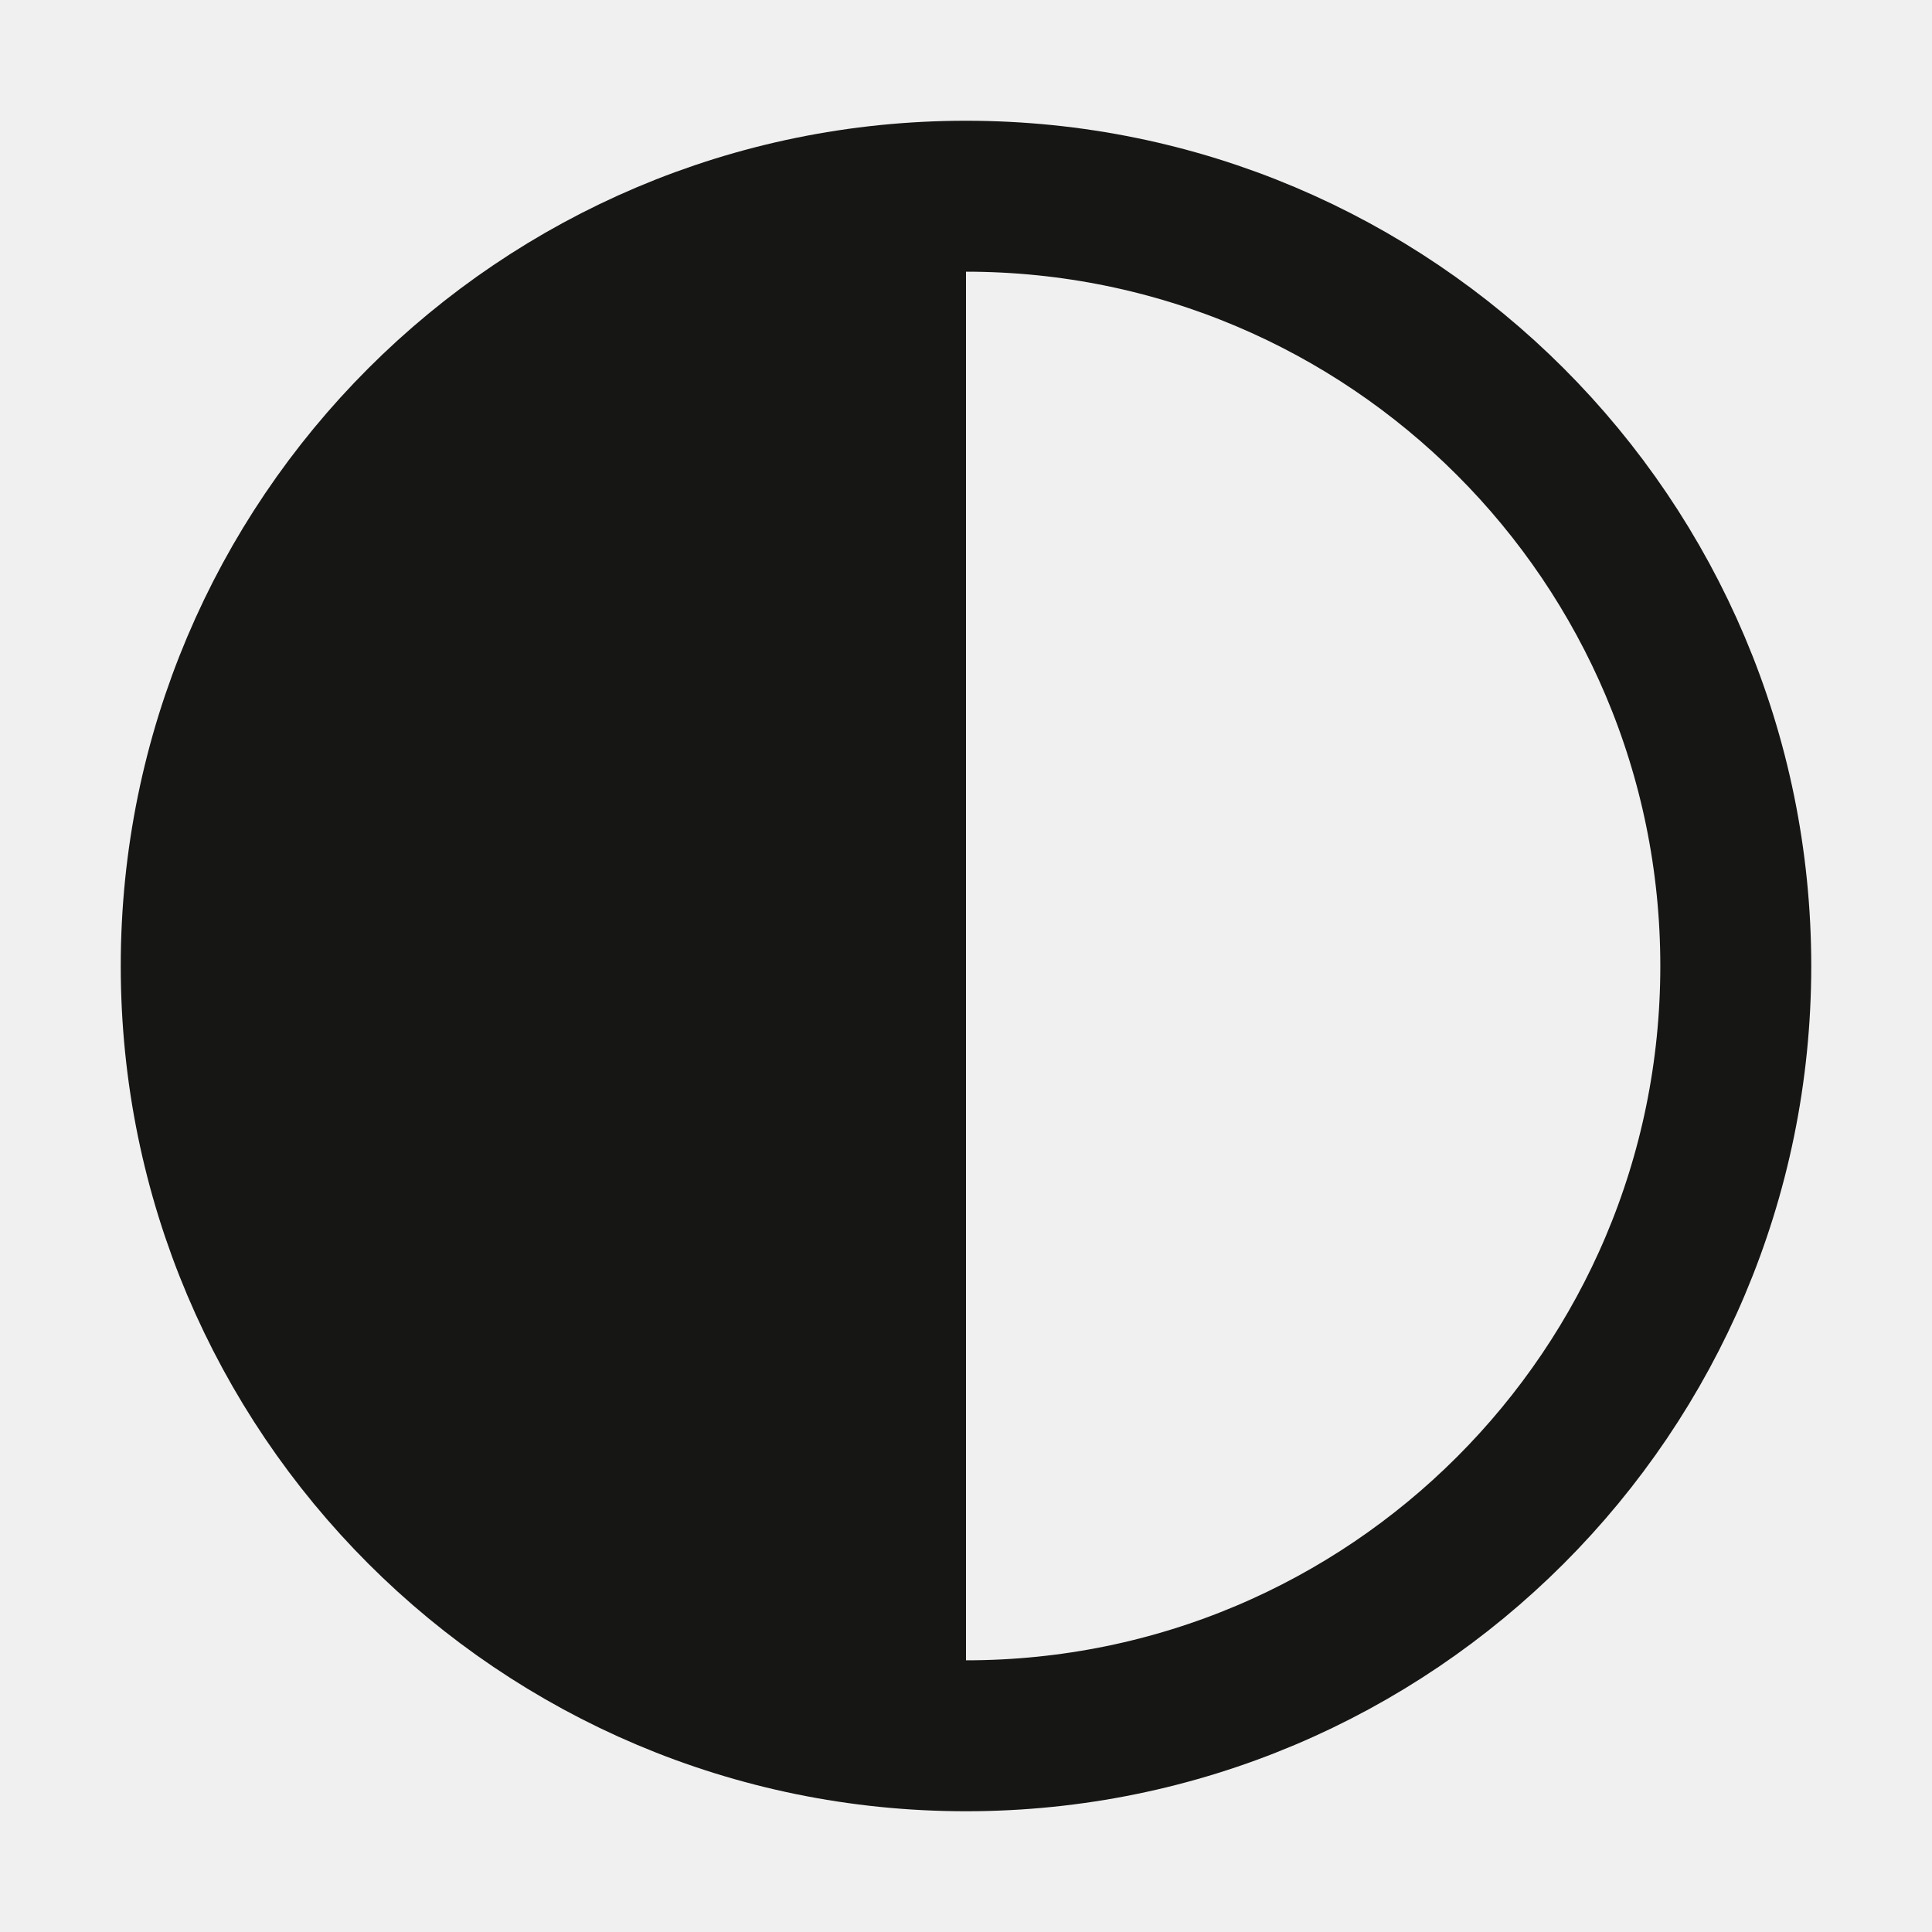
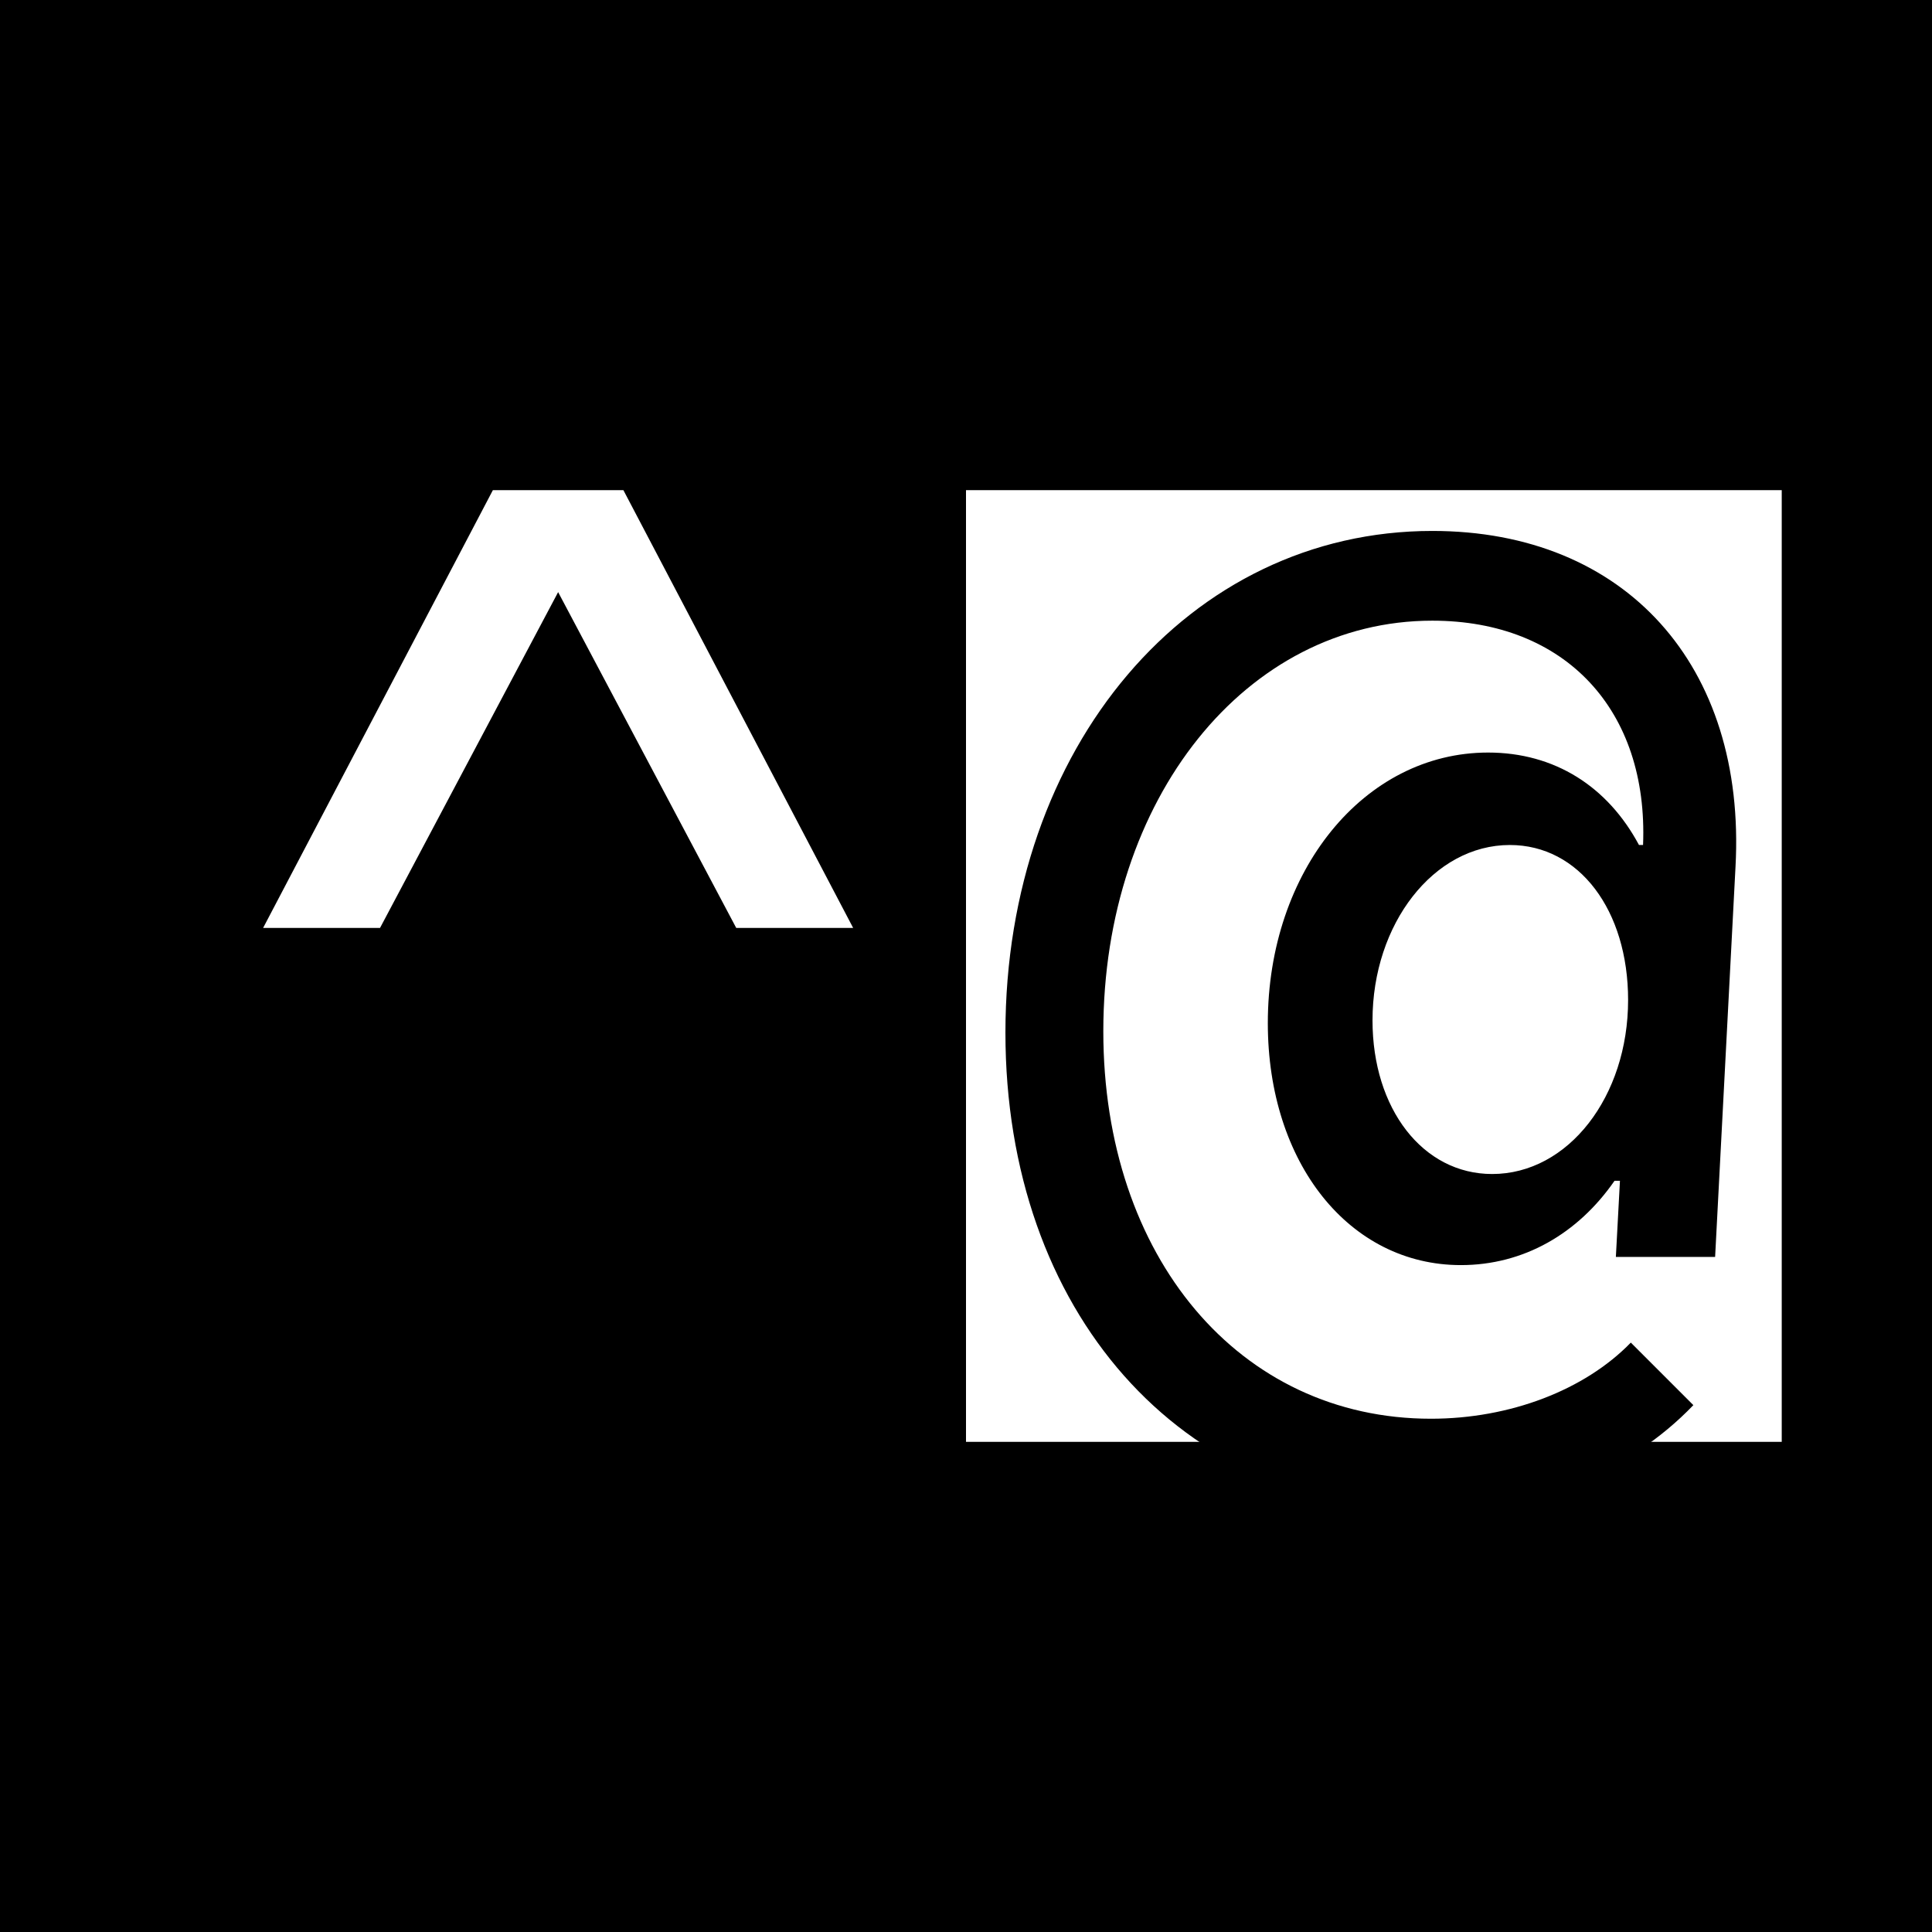
- <svg xmlns="http://www.w3.org/2000/svg" viewBox="0 0 32 32">
-   <style>
-   .i {
-     fill: none;
-     stroke: #161615;
-     stroke-width: 2.5;
-   }
-   .h {
-     fill: #161615;
-   }
-   @media (prefers-color-scheme: dark) {
-     .i {
-       stroke: #e9e9e6;
-     }
-     .h {
-       fill: #e9e9e6;
-     }
-   }
-   </style>
-   <circle class="i" cx="16" cy="16" r="12.75" />
-   <path class="h" d="M16 3.25 A12.75 12.75 0 0 0 16 28.75 Z" />
+ <svg xmlns="http://www.w3.org/2000/svg" xmlns:xlink="http://www.w3.org/1999/xlink" viewBox="0 0 27 27" width="27pt" height="27pt">
+   <path fill="#000000" fill-rule="nonzero" d="M 0 0v 27h 27v -27Z " />
+   <g transform="translate(2 2)">
+     <path fill="#000000" fill-rule="nonzero" d="M 0 0v 23h 23v -23Z " />
+     <g transform="matrix(1 0 0 -1 0.1 18.15)">
+       <use xlink:href="#g9C10DB437880847D03EE99E1D725C329" x="0" y="0" fill="#ffffff" fill-rule="nonzero" />
+     </g>
+     <g transform="translate(11.5 4.85)">
+       <path fill="#ffffff" fill-rule="nonzero" d="M 0 0v 13.3h 11.4v -13.3Z " />
+       <g transform="matrix(1 0 0 -1 0 13.3)">
+         <use xlink:href="#g177C19D6AAE1EF4B1D60DE27D3ECBB98" x="0" y="0" fill="#000000" fill-rule="nonzero" />
+       </g>
+     </g>
+   </g>
+   <defs>
+     <symbol id="g9C10DB437880847D03EE99E1D725C329" overflow="visible">
+       <path d="M 0 0m 1.577 7.182h 1.634l 2.489 4.693l 2.489 -4.693h 1.634l -3.211 6.118h -1.824Z " />
+     </symbol>
+     <symbol id="g177C19D6AAE1EF4B1D60DE27D3ECBB98" overflow="visible">
+       <path d="M 0 0m 6.916 2.47c 0.874 0 1.634 0.437 2.147 1.178h 0.076l -0.057 -1.064h 1.387l 0.285 5.453c 0.152 2.812 -1.539 4.693 -4.237 4.693c -3.401 0 -5.966 -3.021 -5.966 -7.011c 0 -3.895 2.451 -6.669 5.909 -6.669c 1.482 0 2.793 0.513 3.705 1.463l -0.874 0.874c -0.646 -0.665 -1.691 -1.064 -2.793 -1.064c -2.679 0 -4.579 2.261 -4.579 5.415c 0 3.249 1.995 5.738 4.598 5.738c 1.862 0 3.021 -1.254 2.945 -3.135h -0.057c -0.437 0.817 -1.178 1.292 -2.109 1.292c -1.729 0 -3.078 -1.653 -3.078 -3.781c 0 -1.957 1.14 -3.382 2.698 -3.382Z m 0.437 1.273c -0.969 0 -1.672 0.912 -1.672 2.147c 0 1.349 0.855 2.451 1.919 2.451c 0.969 0 1.653 -0.912 1.653 -2.166c 0 -1.349 -0.836 -2.432 -1.9 -2.432Z " />
+     </symbol>
+   </defs>
</svg>
